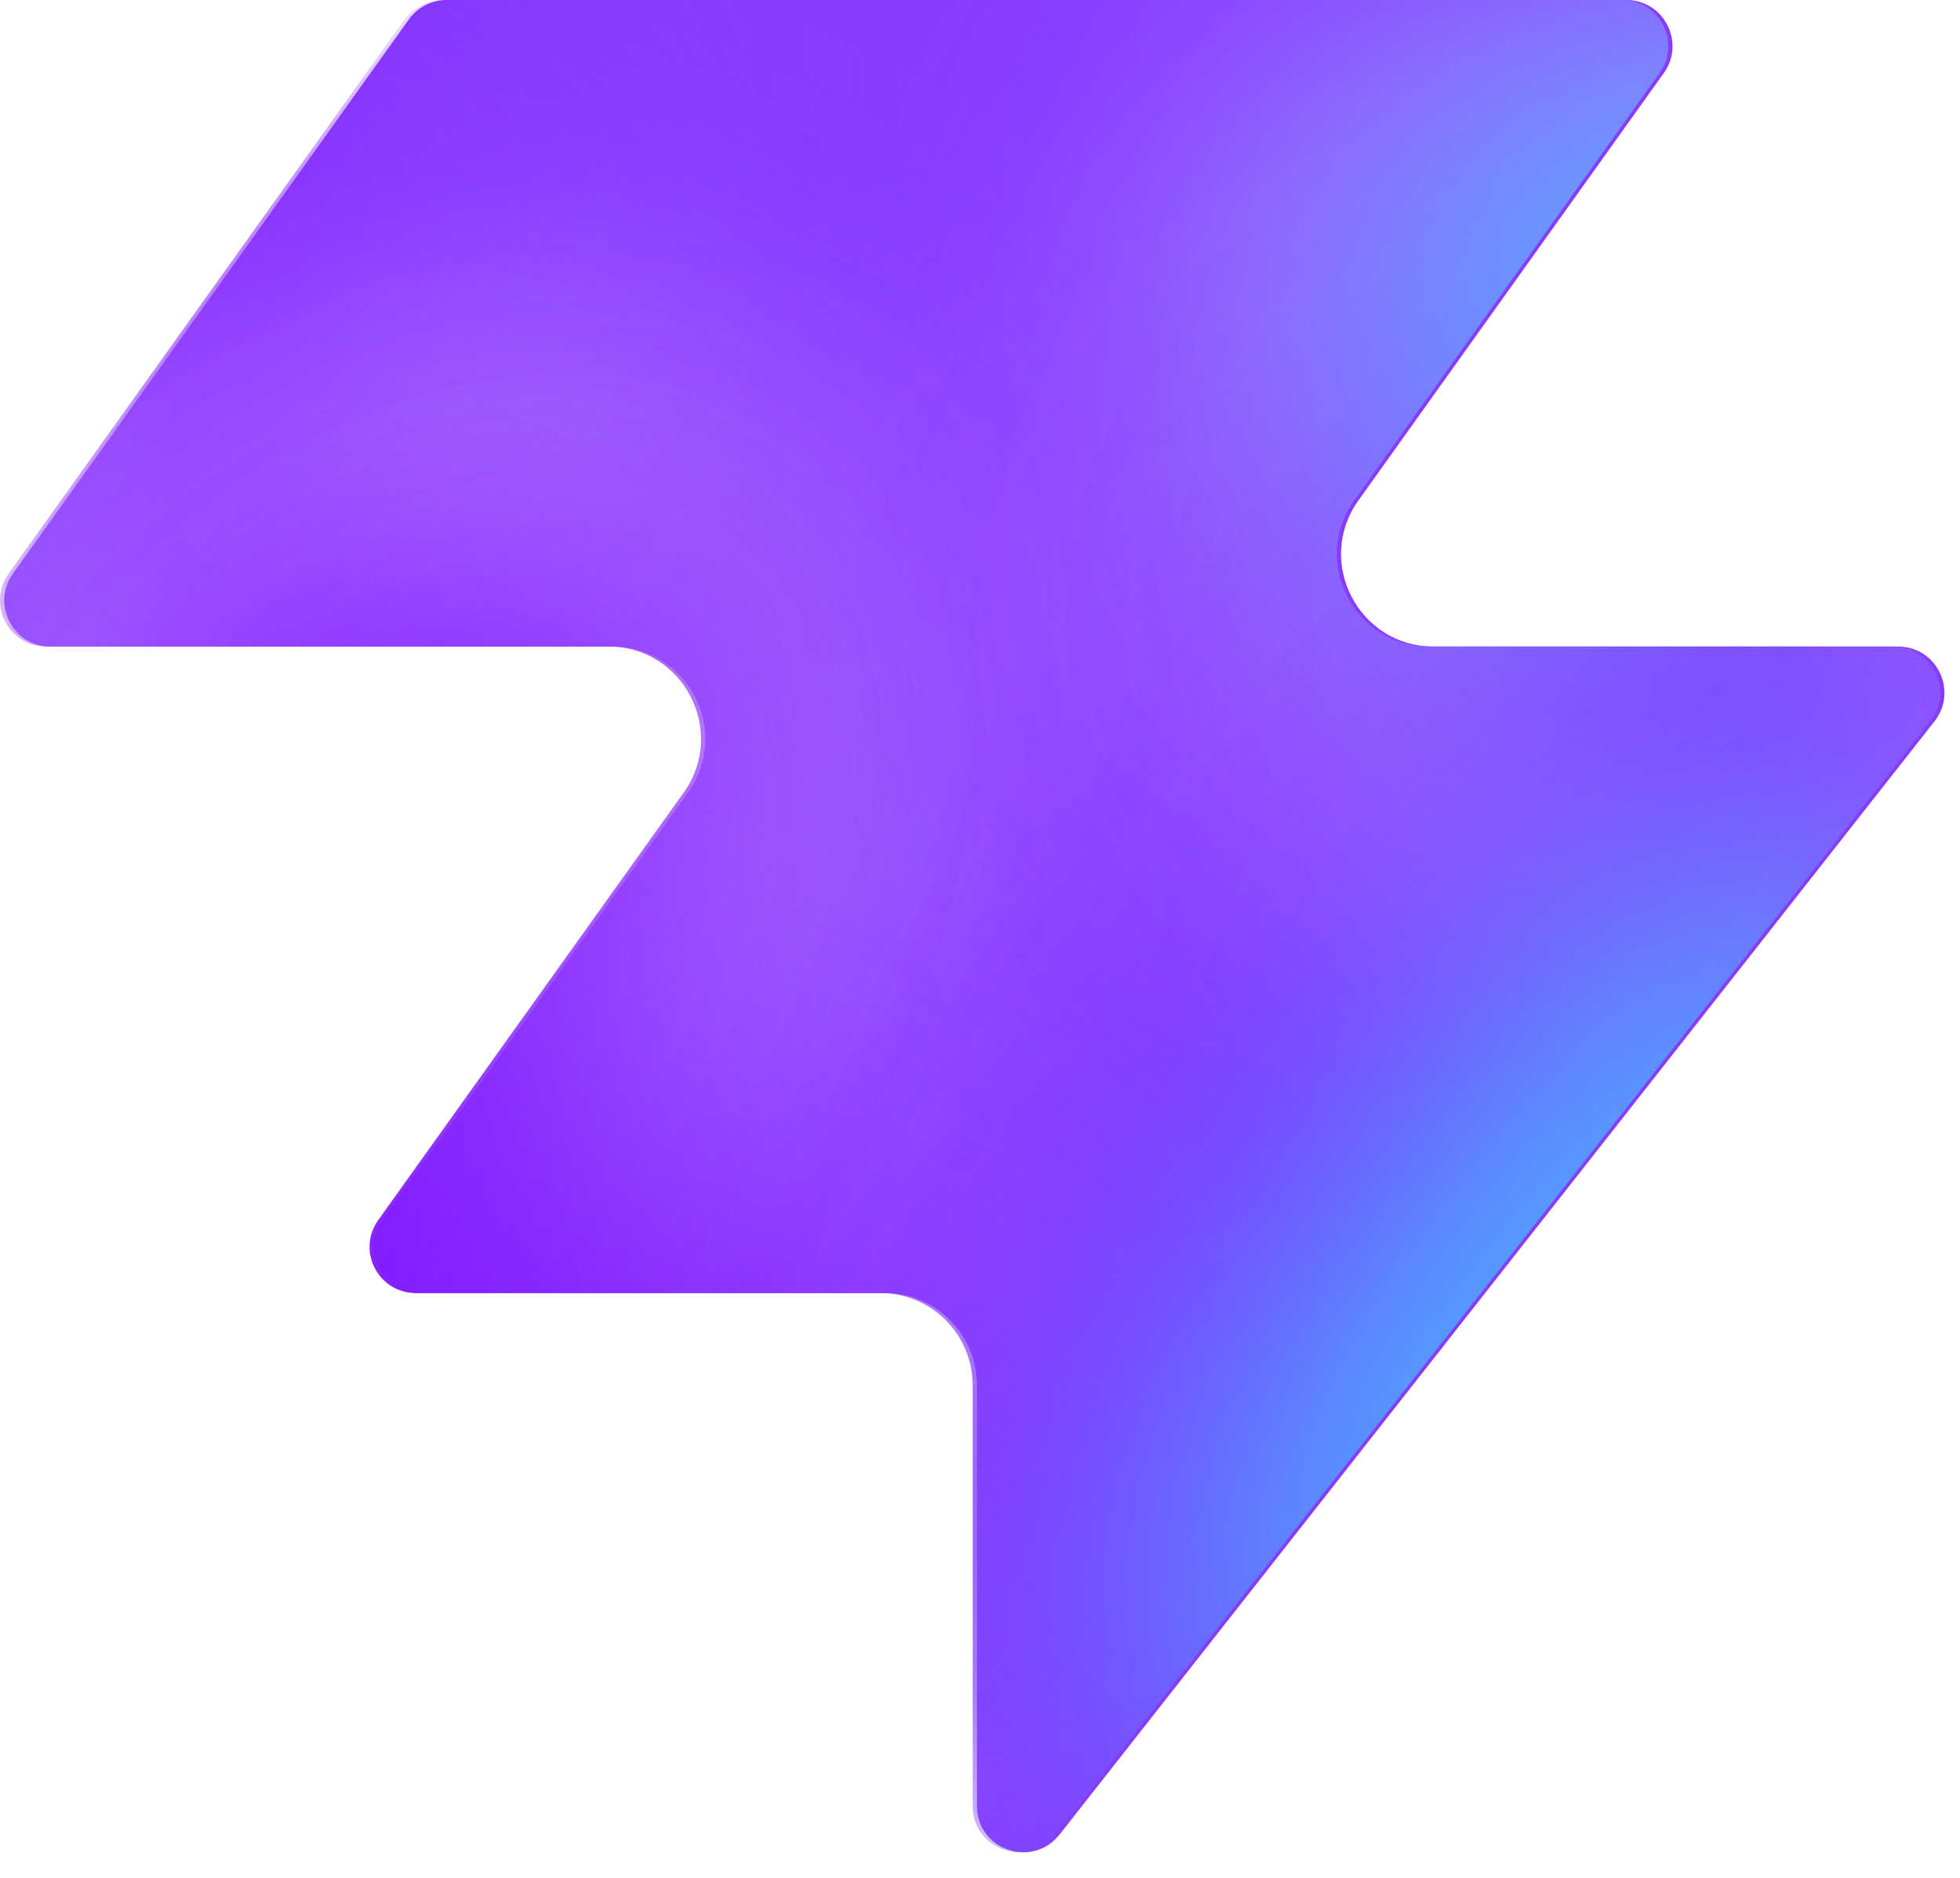
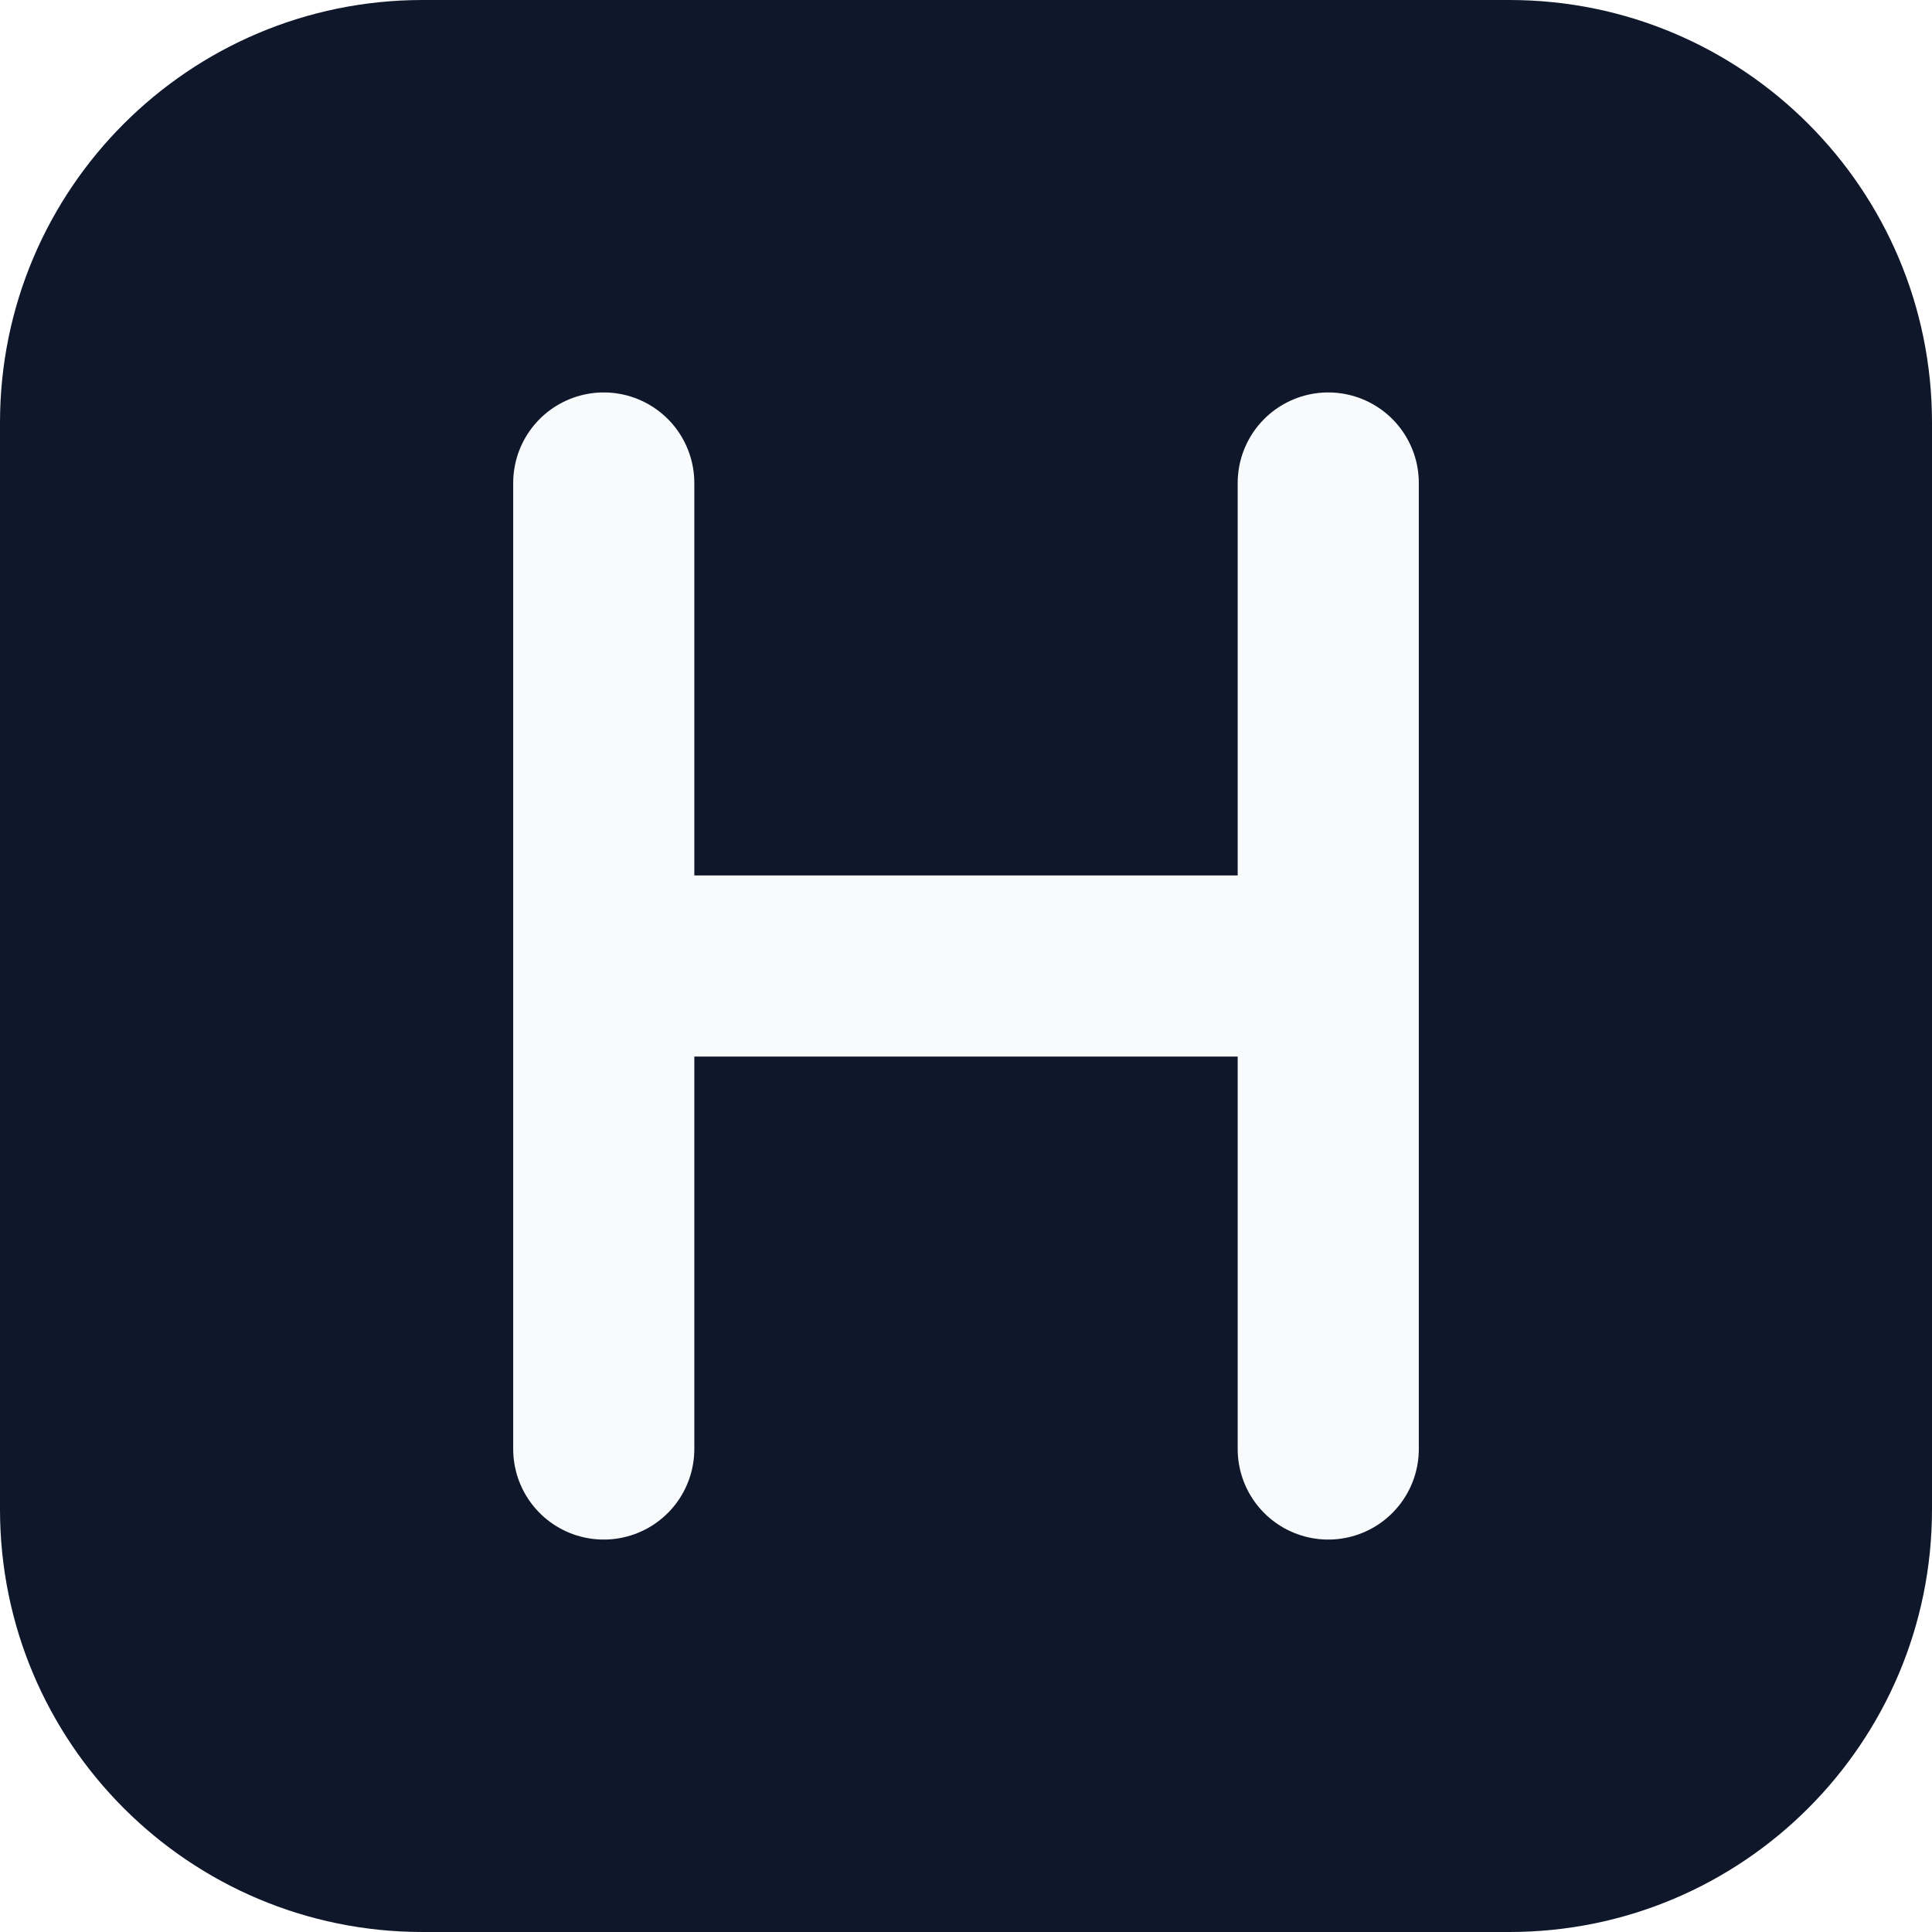
- <svg xmlns="http://www.w3.org/2000/svg" width="48" height="46" fill="none" viewBox="0 0 48 46">
-   <path fill="#863bff" d="M25.946 44.938c-.664.845-2.021.375-2.021-.698V33.937a2.26 2.26 0 0 0-2.262-2.262H10.287c-.92 0-1.456-1.04-.92-1.788l7.48-10.471c1.07-1.497 0-3.578-1.842-3.578H1.237c-.92 0-1.456-1.04-.92-1.788L10.013.474c.214-.297.556-.474.92-.474h28.894c.92 0 1.456 1.04.92 1.788l-7.48 10.471c-1.07 1.498 0 3.579 1.842 3.579h11.377c.943 0 1.473 1.088.89 1.83L25.947 44.94z" style="fill:#863bff;fill:color(display-p3 .525 .23 1);fill-opacity:1" />
-   <mask id="a" width="48" height="46" x="0" y="0" maskUnits="userSpaceOnUse" style="mask-type:alpha">
-     <path fill="#000" d="M25.842 44.938c-.664.844-2.021.375-2.021-.698V33.937a2.26 2.26 0 0 0-2.262-2.262H10.183c-.92 0-1.456-1.04-.92-1.788l7.48-10.471c1.07-1.498 0-3.579-1.842-3.579H1.133c-.92 0-1.456-1.04-.92-1.787L9.91.473c.214-.297.556-.474.92-.474h28.894c.92 0 1.456 1.04.92 1.788l-7.48 10.471c-1.07 1.498 0 3.578 1.842 3.578h11.377c.943 0 1.473 1.088.89 1.832L25.843 44.94z" style="fill:#000;fill-opacity:1" />
-   </mask>
-   <g mask="url(#a)">
-     <g filter="url(#b)">
-       <ellipse cx="5.508" cy="14.704" fill="#ede6ff" rx="5.508" ry="14.704" style="fill:#ede6ff;fill:color(display-p3 .927 .903 1);fill-opacity:1" transform="matrix(.00324 1 1 -.00324 -4.47 31.516)" />
-     </g>
-     <g filter="url(#c)">
-       <ellipse cx="10.399" cy="29.851" fill="#ede6ff" rx="10.399" ry="29.851" style="fill:#ede6ff;fill:color(display-p3 .927 .903 1);fill-opacity:1" transform="matrix(.00324 1 1 -.00324 -39.328 7.883)" />
-     </g>
-     <g filter="url(#d)">
-       <ellipse cx="5.508" cy="30.487" fill="#7e14ff" rx="5.508" ry="30.487" style="fill:#7e14ff;fill:color(display-p3 .492 .077 1);fill-opacity:1" transform="rotate(89.814 -25.913 -14.639)scale(1 -1)" />
-     </g>
-     <g filter="url(#e)">
-       <ellipse cx="5.508" cy="30.599" fill="#7e14ff" rx="5.508" ry="30.599" style="fill:#7e14ff;fill:color(display-p3 .492 .077 1);fill-opacity:1" transform="rotate(89.814 -32.644 -3.334)scale(1 -1)" />
-     </g>
-     <g filter="url(#f)">
-       <ellipse cx="5.508" cy="30.599" fill="#7e14ff" rx="5.508" ry="30.599" style="fill:#7e14ff;fill:color(display-p3 .492 .077 1);fill-opacity:1" transform="matrix(.00324 1 1 -.00324 -34.34 30.47)" />
-     </g>
-     <g filter="url(#g)">
-       <ellipse cx="14.072" cy="22.078" fill="#ede6ff" rx="14.072" ry="22.078" style="fill:#ede6ff;fill:color(display-p3 .927 .903 1);fill-opacity:1" transform="rotate(93.35 24.506 48.493)scale(-1 1)" />
-     </g>
-     <g filter="url(#h)">
-       <ellipse cx="3.47" cy="21.501" fill="#7e14ff" rx="3.47" ry="21.501" style="fill:#7e14ff;fill:color(display-p3 .492 .077 1);fill-opacity:1" transform="rotate(89.009 28.708 47.59)scale(-1 1)" />
-     </g>
-     <g filter="url(#i)">
-       <ellipse cx="3.47" cy="21.501" fill="#7e14ff" rx="3.47" ry="21.501" style="fill:#7e14ff;fill:color(display-p3 .492 .077 1);fill-opacity:1" transform="rotate(89.009 28.708 47.59)scale(-1 1)" />
-     </g>
-     <g filter="url(#j)">
-       <ellipse cx=".387" cy="8.972" fill="#7e14ff" rx="4.407" ry="29.108" style="fill:#7e14ff;fill:color(display-p3 .492 .077 1);fill-opacity:1" transform="rotate(39.51 .387 8.972)" />
-     </g>
-     <g filter="url(#k)">
-       <ellipse cx="47.523" cy="-6.092" fill="#7e14ff" rx="4.407" ry="29.108" style="fill:#7e14ff;fill:color(display-p3 .492 .077 1);fill-opacity:1" transform="rotate(37.892 47.523 -6.092)" />
-     </g>
-     <g filter="url(#l)">
-       <ellipse cx="41.412" cy="6.333" fill="#47bfff" rx="5.971" ry="9.665" style="fill:#47bfff;fill:color(display-p3 .28 .748 1);fill-opacity:1" transform="rotate(37.892 41.412 6.333)" />
-     </g>
-     <g filter="url(#m)">
-       <ellipse cx="-1.879" cy="38.332" fill="#7e14ff" rx="4.407" ry="29.108" style="fill:#7e14ff;fill:color(display-p3 .492 .077 1);fill-opacity:1" transform="rotate(37.892 -1.88 38.332)" />
-     </g>
-     <g filter="url(#n)">
-       <ellipse cx="-1.879" cy="38.332" fill="#7e14ff" rx="4.407" ry="29.108" style="fill:#7e14ff;fill:color(display-p3 .492 .077 1);fill-opacity:1" transform="rotate(37.892 -1.88 38.332)" />
-     </g>
-     <g filter="url(#o)">
-       <ellipse cx="35.651" cy="29.907" fill="#7e14ff" rx="4.407" ry="29.108" style="fill:#7e14ff;fill:color(display-p3 .492 .077 1);fill-opacity:1" transform="rotate(37.892 35.651 29.907)" />
-     </g>
-     <g filter="url(#p)">
-       <ellipse cx="38.418" cy="32.4" fill="#47bfff" rx="5.971" ry="15.297" style="fill:#47bfff;fill:color(display-p3 .28 .748 1);fill-opacity:1" transform="rotate(37.892 38.418 32.4)" />
-     </g>
-   </g>
-   <defs>
-     <filter id="b" width="60.045" height="41.654" x="-19.77" y="16.149" color-interpolation-filters="sRGB" filterUnits="userSpaceOnUse">
-       <feFlood flood-opacity="0" result="BackgroundImageFix" />
-       <feBlend in="SourceGraphic" in2="BackgroundImageFix" result="shape" />
-       <feGaussianBlur result="effect1_foregroundBlur_2002_17158" stdDeviation="7.659" />
-     </filter>
-     <filter id="c" width="90.34" height="51.437" x="-54.613" y="-7.533" color-interpolation-filters="sRGB" filterUnits="userSpaceOnUse">
-       <feFlood flood-opacity="0" result="BackgroundImageFix" />
-       <feBlend in="SourceGraphic" in2="BackgroundImageFix" result="shape" />
-       <feGaussianBlur result="effect1_foregroundBlur_2002_17158" stdDeviation="7.659" />
-     </filter>
-     <filter id="d" width="79.355" height="29.4" x="-49.64" y="2.03" color-interpolation-filters="sRGB" filterUnits="userSpaceOnUse">
-       <feFlood flood-opacity="0" result="BackgroundImageFix" />
-       <feBlend in="SourceGraphic" in2="BackgroundImageFix" result="shape" />
-       <feGaussianBlur result="effect1_foregroundBlur_2002_17158" stdDeviation="4.596" />
-     </filter>
-     <filter id="e" width="79.579" height="29.4" x="-45.045" y="20.029" color-interpolation-filters="sRGB" filterUnits="userSpaceOnUse">
-       <feFlood flood-opacity="0" result="BackgroundImageFix" />
-       <feBlend in="SourceGraphic" in2="BackgroundImageFix" result="shape" />
-       <feGaussianBlur result="effect1_foregroundBlur_2002_17158" stdDeviation="4.596" />
-     </filter>
-     <filter id="f" width="79.579" height="29.4" x="-43.513" y="21.178" color-interpolation-filters="sRGB" filterUnits="userSpaceOnUse">
-       <feFlood flood-opacity="0" result="BackgroundImageFix" />
-       <feBlend in="SourceGraphic" in2="BackgroundImageFix" result="shape" />
-       <feGaussianBlur result="effect1_foregroundBlur_2002_17158" stdDeviation="4.596" />
-     </filter>
-     <filter id="g" width="74.749" height="58.852" x="15.756" y="-17.901" color-interpolation-filters="sRGB" filterUnits="userSpaceOnUse">
-       <feFlood flood-opacity="0" result="BackgroundImageFix" />
-       <feBlend in="SourceGraphic" in2="BackgroundImageFix" result="shape" />
-       <feGaussianBlur result="effect1_foregroundBlur_2002_17158" stdDeviation="7.659" />
-     </filter>
-     <filter id="h" width="61.377" height="25.362" x="23.548" y="2.284" color-interpolation-filters="sRGB" filterUnits="userSpaceOnUse">
-       <feFlood flood-opacity="0" result="BackgroundImageFix" />
-       <feBlend in="SourceGraphic" in2="BackgroundImageFix" result="shape" />
-       <feGaussianBlur result="effect1_foregroundBlur_2002_17158" stdDeviation="4.596" />
-     </filter>
-     <filter id="i" width="61.377" height="25.362" x="23.548" y="2.284" color-interpolation-filters="sRGB" filterUnits="userSpaceOnUse">
-       <feFlood flood-opacity="0" result="BackgroundImageFix" />
-       <feBlend in="SourceGraphic" in2="BackgroundImageFix" result="shape" />
-       <feGaussianBlur result="effect1_foregroundBlur_2002_17158" stdDeviation="4.596" />
-     </filter>
-     <filter id="j" width="56.045" height="63.649" x="-27.636" y="-22.853" color-interpolation-filters="sRGB" filterUnits="userSpaceOnUse">
-       <feFlood flood-opacity="0" result="BackgroundImageFix" />
-       <feBlend in="SourceGraphic" in2="BackgroundImageFix" result="shape" />
-       <feGaussianBlur result="effect1_foregroundBlur_2002_17158" stdDeviation="4.596" />
-     </filter>
-     <filter id="k" width="54.814" height="64.646" x="20.116" y="-38.415" color-interpolation-filters="sRGB" filterUnits="userSpaceOnUse">
-       <feFlood flood-opacity="0" result="BackgroundImageFix" />
-       <feBlend in="SourceGraphic" in2="BackgroundImageFix" result="shape" />
-       <feGaussianBlur result="effect1_foregroundBlur_2002_17158" stdDeviation="4.596" />
-     </filter>
-     <filter id="l" width="33.541" height="35.313" x="24.641" y="-11.323" color-interpolation-filters="sRGB" filterUnits="userSpaceOnUse">
-       <feFlood flood-opacity="0" result="BackgroundImageFix" />
-       <feBlend in="SourceGraphic" in2="BackgroundImageFix" result="shape" />
-       <feGaussianBlur result="effect1_foregroundBlur_2002_17158" stdDeviation="4.596" />
-     </filter>
-     <filter id="m" width="54.814" height="64.646" x="-29.286" y="6.009" color-interpolation-filters="sRGB" filterUnits="userSpaceOnUse">
-       <feFlood flood-opacity="0" result="BackgroundImageFix" />
-       <feBlend in="SourceGraphic" in2="BackgroundImageFix" result="shape" />
-       <feGaussianBlur result="effect1_foregroundBlur_2002_17158" stdDeviation="4.596" />
-     </filter>
-     <filter id="n" width="54.814" height="64.646" x="-29.286" y="6.009" color-interpolation-filters="sRGB" filterUnits="userSpaceOnUse">
-       <feFlood flood-opacity="0" result="BackgroundImageFix" />
-       <feBlend in="SourceGraphic" in2="BackgroundImageFix" result="shape" />
-       <feGaussianBlur result="effect1_foregroundBlur_2002_17158" stdDeviation="4.596" />
-     </filter>
-     <filter id="o" width="54.814" height="64.646" x="8.244" y="-2.416" color-interpolation-filters="sRGB" filterUnits="userSpaceOnUse">
-       <feFlood flood-opacity="0" result="BackgroundImageFix" />
-       <feBlend in="SourceGraphic" in2="BackgroundImageFix" result="shape" />
-       <feGaussianBlur result="effect1_foregroundBlur_2002_17158" stdDeviation="4.596" />
-     </filter>
-     <filter id="p" width="39.409" height="43.623" x="18.713" y="10.588" color-interpolation-filters="sRGB" filterUnits="userSpaceOnUse">
-       <feFlood flood-opacity="0" result="BackgroundImageFix" />
-       <feBlend in="SourceGraphic" in2="BackgroundImageFix" result="shape" />
-       <feGaussianBlur result="effect1_foregroundBlur_2002_17158" stdDeviation="4.596" />
-     </filter>
-   </defs>
+ <svg xmlns="http://www.w3.org/2000/svg" viewBox="0 0 64 64">
+   <rect width="64" height="64" rx="14" fill="#0F172A" />
+   <path d="M20 16V48        M44 16V48        M20 32H44" stroke="#F8FAFC" stroke-width="6" stroke-linecap="round" stroke-linejoin="round" fill="none" />
</svg>
